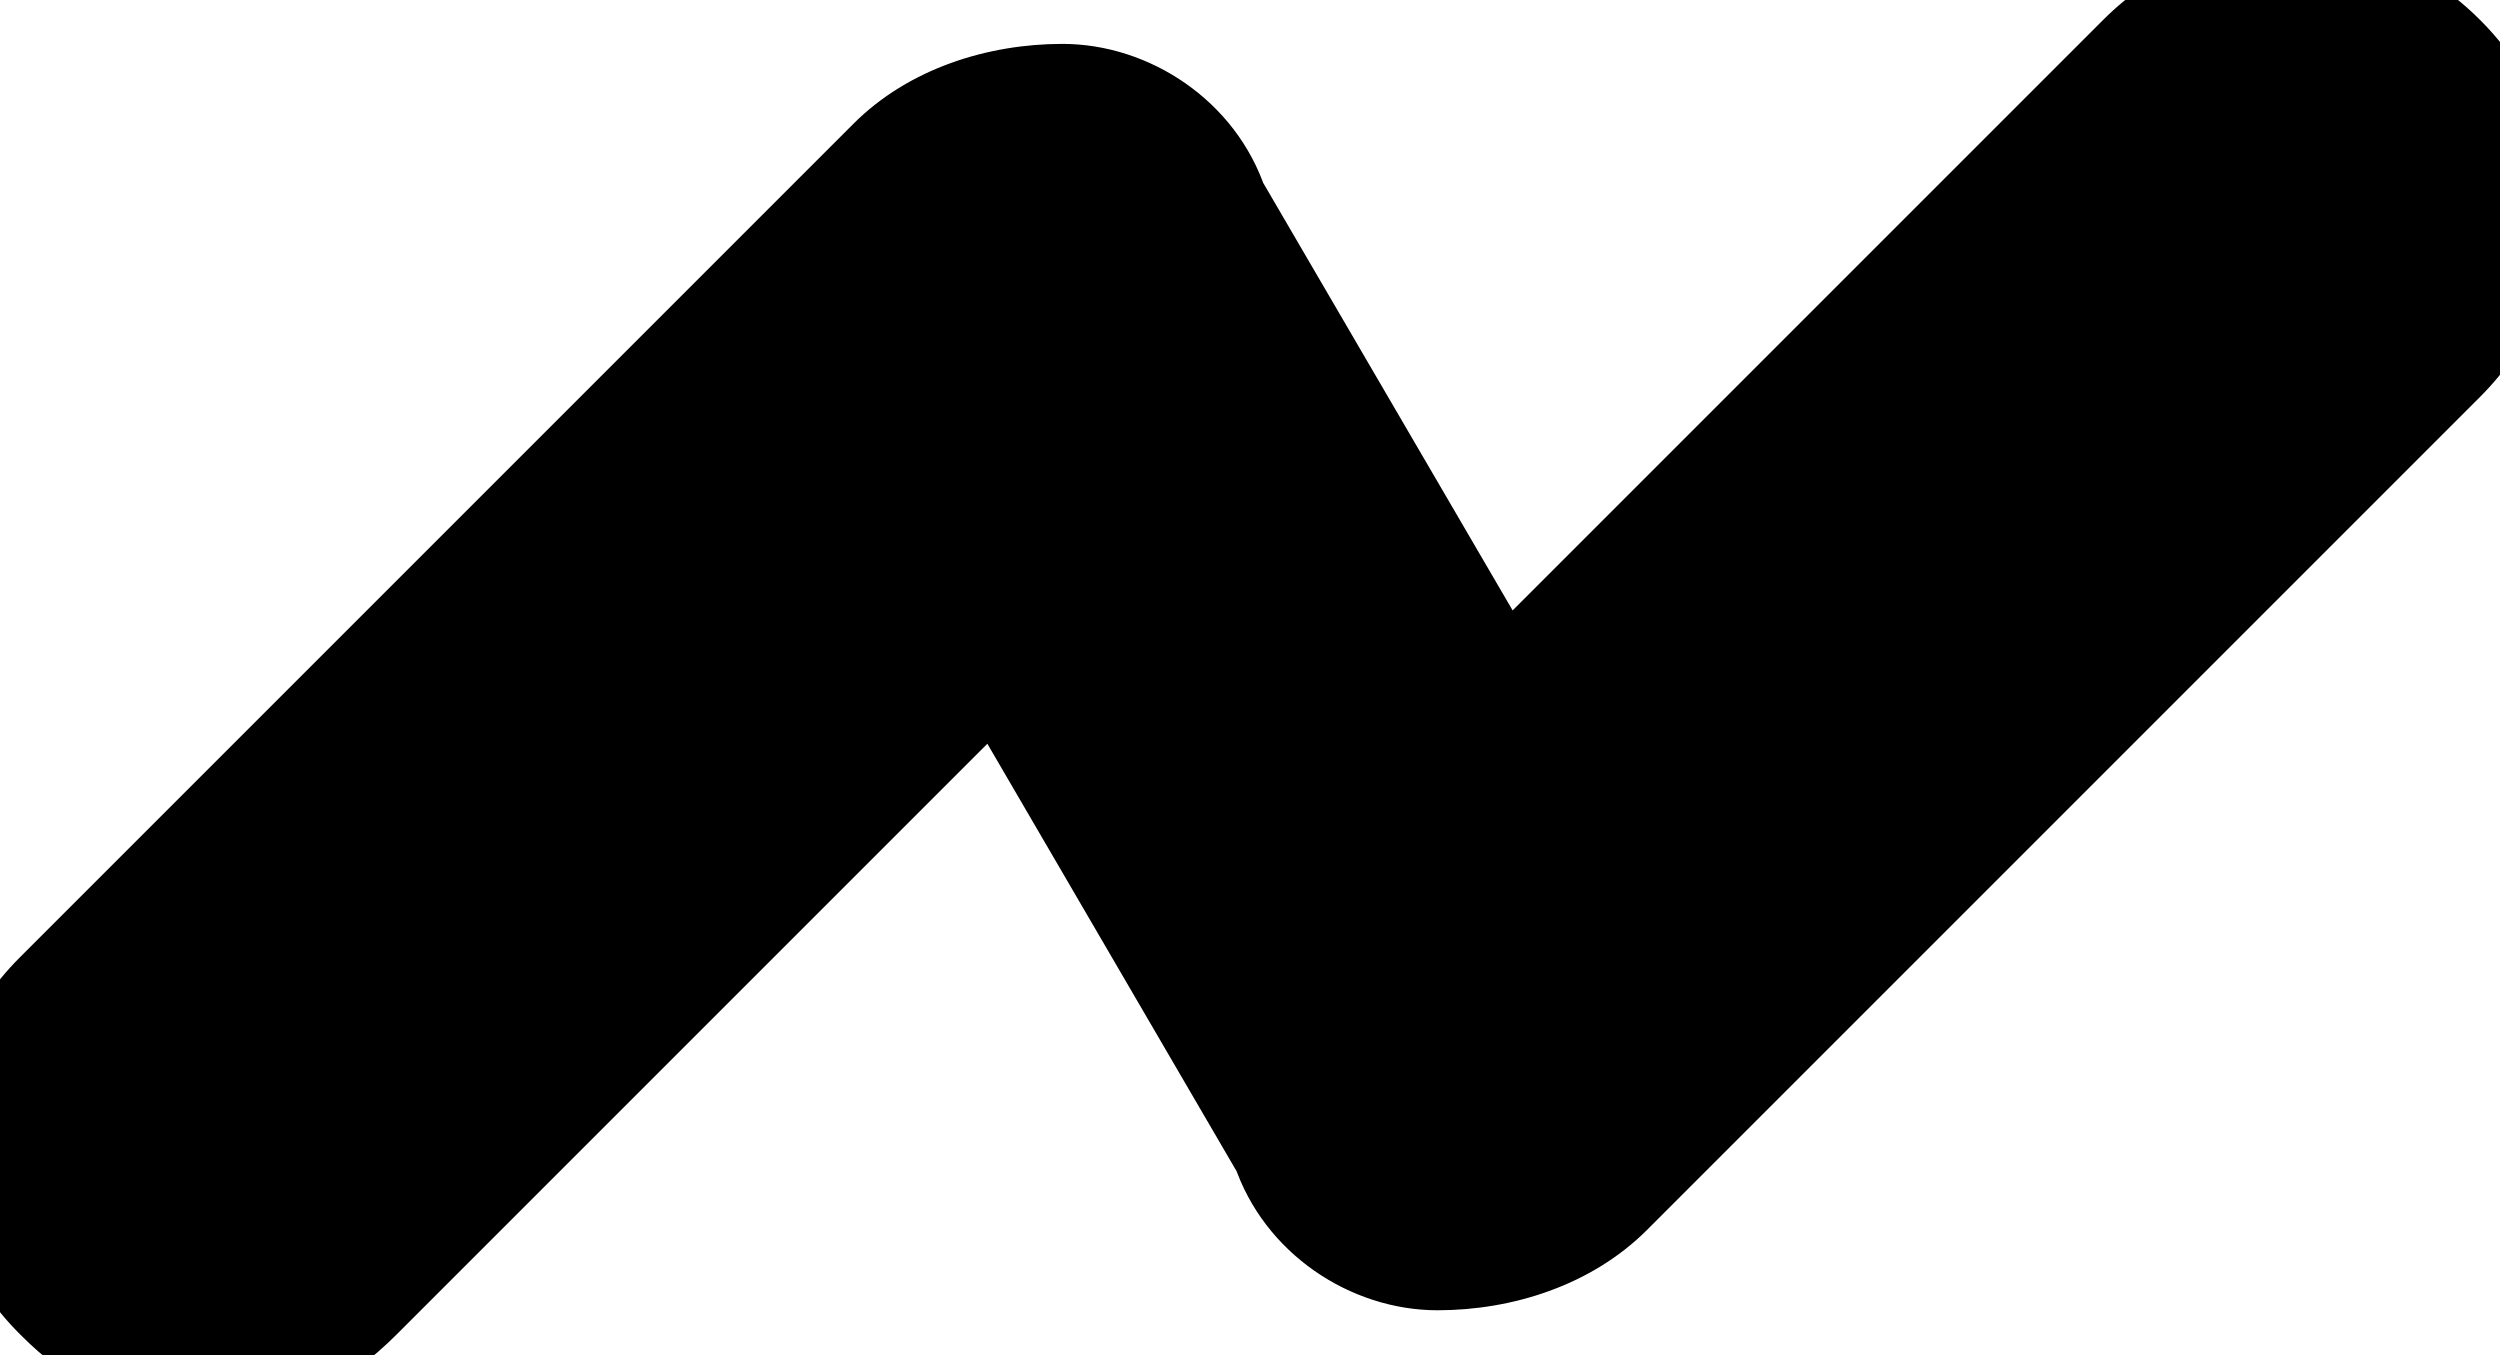
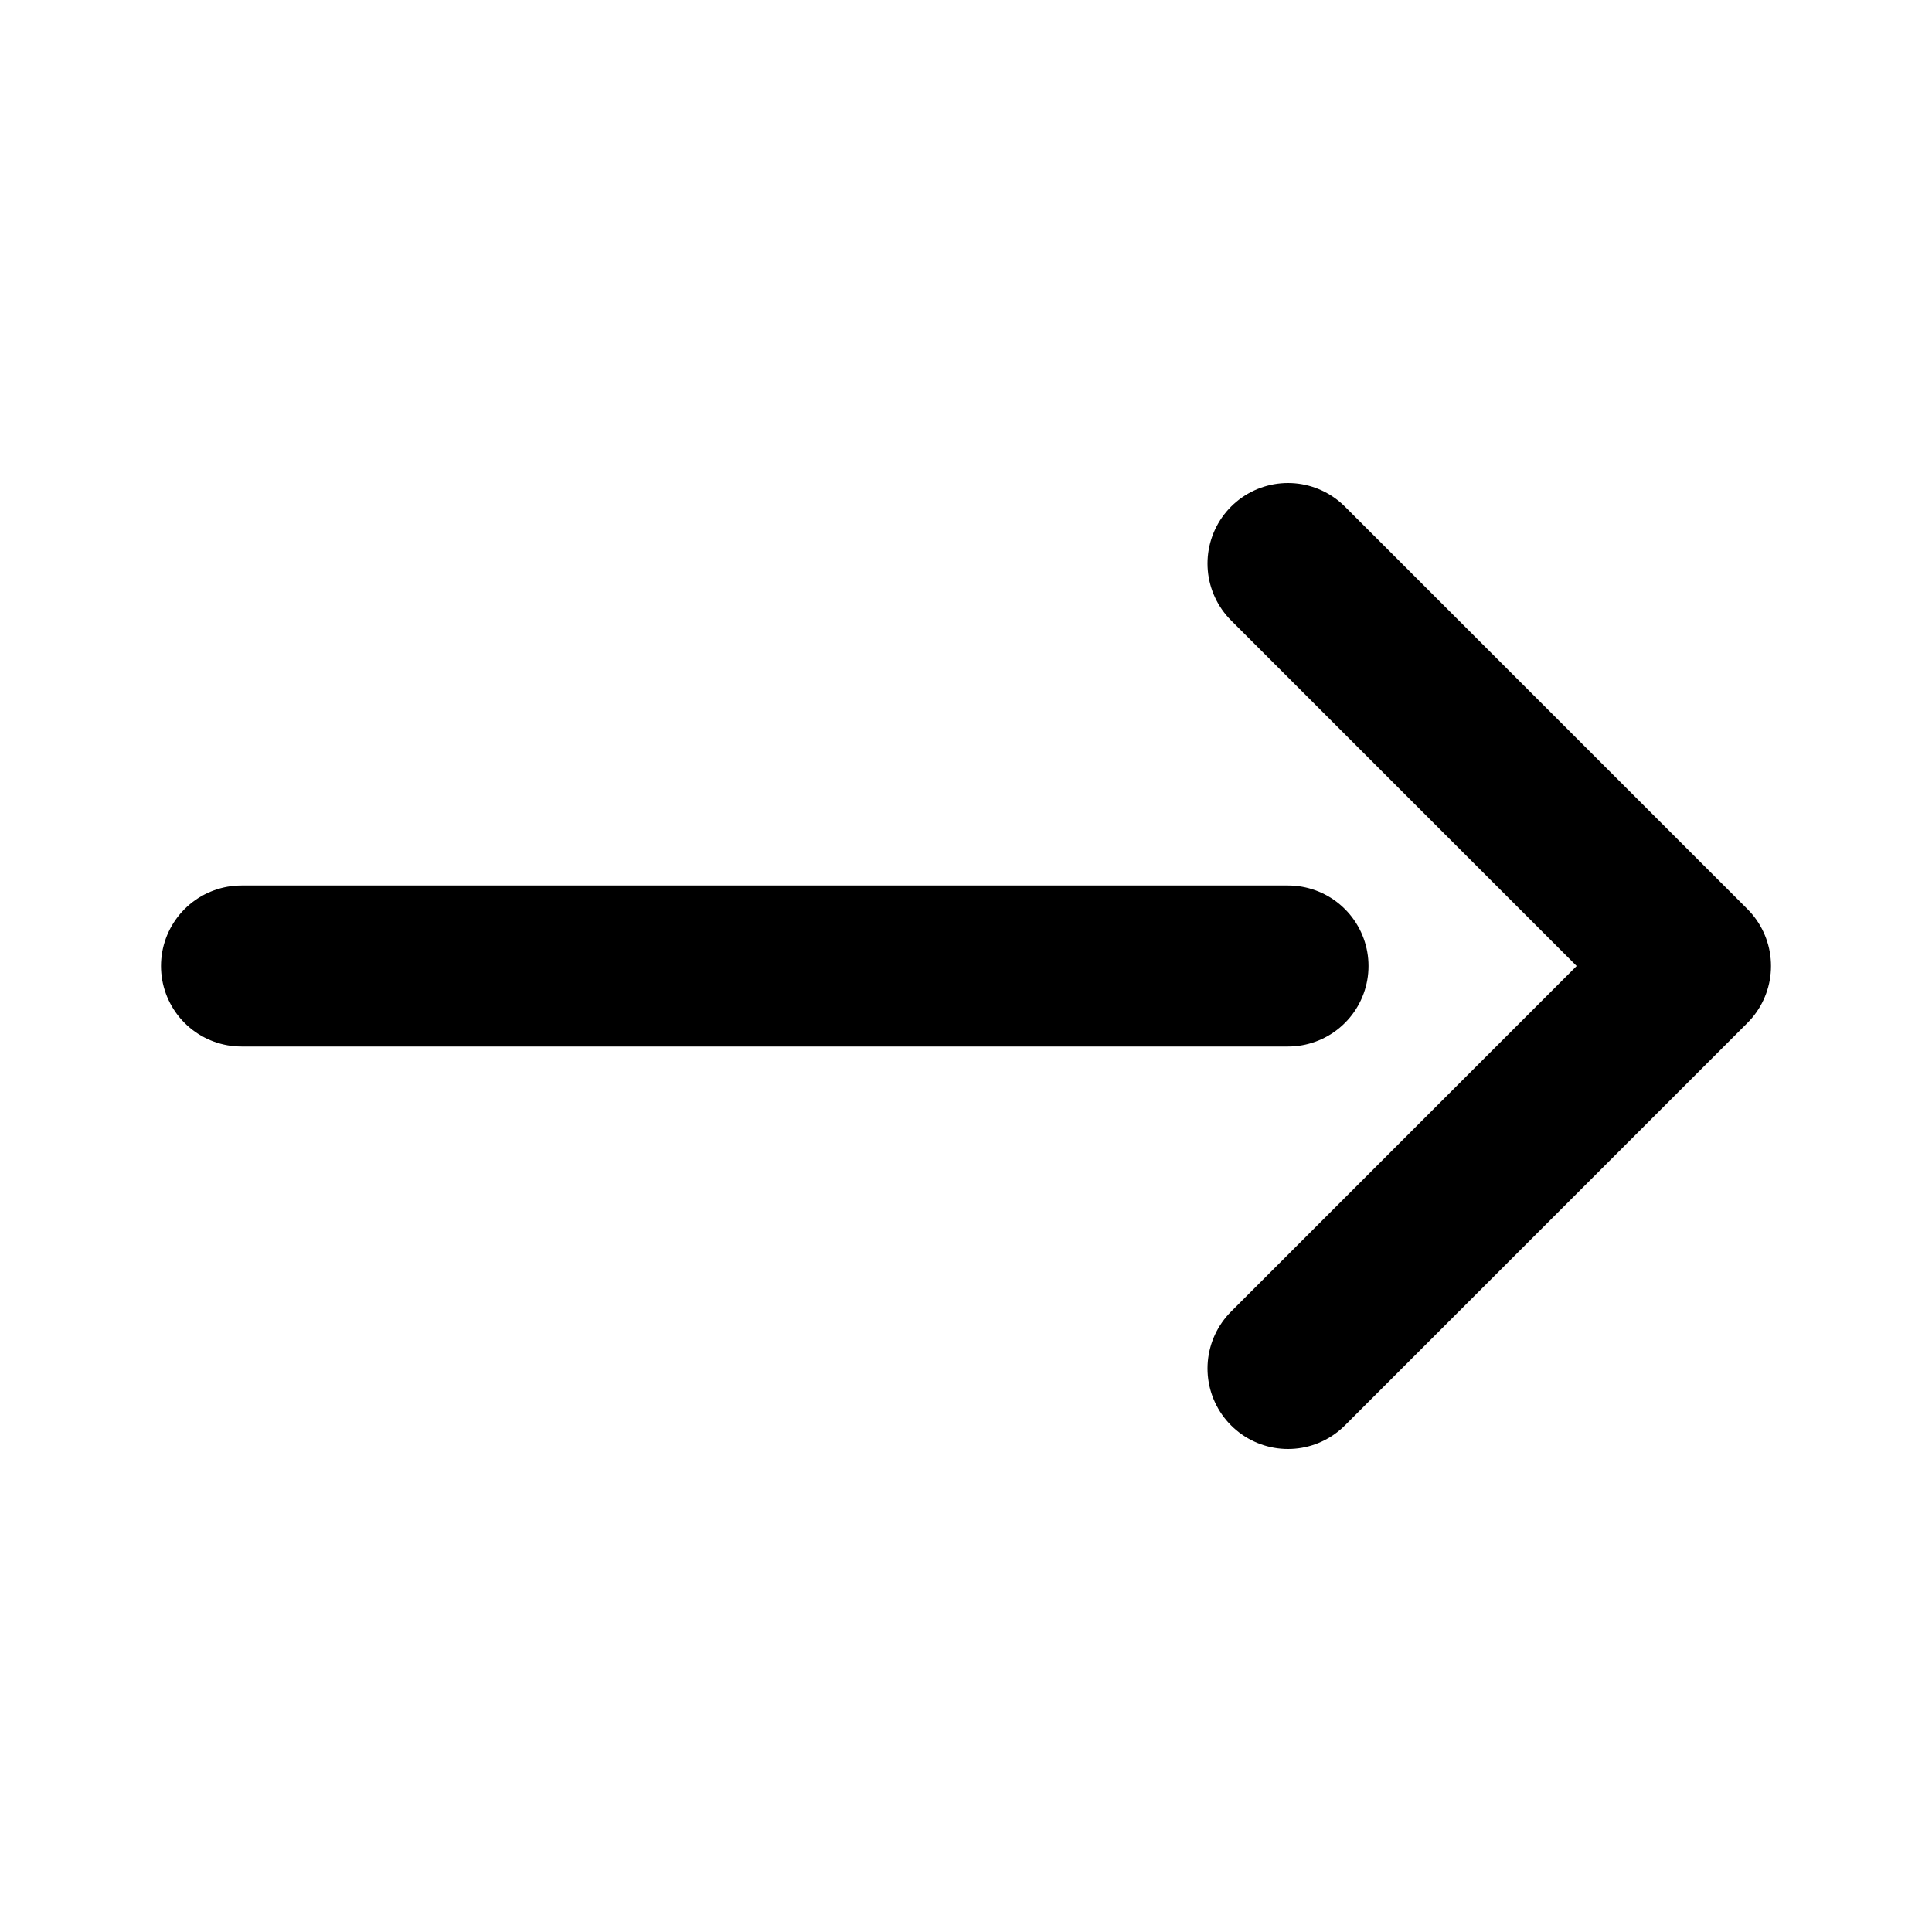
- <svg xmlns="http://www.w3.org/2000/svg" width="13.669" height="7.404" viewBox="0 0 13.669 7.404" fill="none">
-   <path d="M 11.732 0.342 L 8.201 3.873 L 6.607 1.139 C 6.493 0.797 6.151 0.57 5.809 0.57 C 5.468 0.57 5.126 0.683 4.898 0.911 L 0.342 5.468 C -0.114 5.923 -0.114 6.607 0.342 7.062 C 0.57 7.29 0.797 7.404 1.139 7.404 C 1.481 7.404 1.709 7.29 1.936 7.062 L 5.468 3.531 L 7.062 6.265 C 7.176 6.607 7.518 6.834 7.86 6.834 C 8.201 6.834 8.543 6.721 8.771 6.493 L 13.327 1.936 C 13.783 1.481 13.783 0.797 13.327 0.342 C 12.871 -0.114 12.188 -0.114 11.732 0.342 Z" fill="currentColor" fill-rule="nonzero" />
-   <path d="M 11.732 0.342 L 11.499 0.109 L 11.499 0.109 L 11.732 0.342 Z M 8.201 3.873 L 7.917 4.039 L 8.132 4.408 L 8.434 4.106 L 8.201 3.873 Z M 6.607 1.139 L 6.294 1.243 L 6.305 1.276 L 6.322 1.305 L 6.607 1.139 Z M 4.898 0.911 L 5.131 1.144 L 5.131 1.144 L 4.898 0.911 Z M 0.342 5.468 L 0.109 5.234 L 0.109 5.234 L 0.342 5.468 Z M 5.468 3.531 L 5.752 3.365 L 5.537 2.996 L 5.234 3.298 L 5.468 3.531 Z M 7.062 6.265 L 7.375 6.161 L 7.364 6.128 L 7.347 6.099 L 7.062 6.265 Z M 8.771 6.493 L 8.538 6.26 L 8.538 6.26 L 8.771 6.493 Z M 13.327 1.936 L 13.56 2.17 L 13.56 2.17 L 13.327 1.936 Z M 11.732 0.342 L 11.499 0.109 L 7.968 3.64 L 8.201 3.873 L 8.434 4.106 L 11.966 0.575 L 11.732 0.342 Z M 8.201 3.873 L 8.486 3.707 L 6.891 0.973 L 6.607 1.139 L 6.322 1.305 L 7.917 4.039 L 8.201 3.873 Z M 6.607 1.139 L 6.919 1.035 C 6.758 0.551 6.285 0.24 5.809 0.24 L 5.809 0.57 L 5.809 0.899 C 6.017 0.899 6.227 1.043 6.294 1.243 L 6.607 1.139 Z M 5.809 0.57 L 5.809 0.24 C 5.402 0.24 4.968 0.374 4.665 0.678 L 4.898 0.911 L 5.131 1.144 C 5.283 0.992 5.533 0.899 5.809 0.899 L 5.809 0.57 Z M 4.898 0.911 L 4.665 0.678 L 0.109 5.234 L 0.342 5.468 L 0.575 5.701 L 5.131 1.144 L 4.898 0.911 Z M 0.342 5.468 L 0.109 5.234 C -0.476 5.819 -0.476 6.711 0.109 7.295 L 0.342 7.062 L 0.575 6.829 C 0.248 6.502 0.248 6.028 0.575 5.701 L 0.342 5.468 Z M 0.342 7.062 L 0.109 7.295 C 0.242 7.429 0.388 7.542 0.564 7.62 C 0.741 7.698 0.93 7.734 1.139 7.734 L 1.139 7.404 L 1.139 7.074 C 1.007 7.074 0.911 7.053 0.832 7.017 C 0.751 6.981 0.669 6.924 0.575 6.829 L 0.342 7.062 Z M 1.139 7.404 L 1.139 7.734 C 1.348 7.734 1.538 7.698 1.714 7.62 C 1.89 7.542 2.036 7.429 2.17 7.295 L 1.936 7.062 L 1.703 6.829 C 1.609 6.924 1.527 6.981 1.447 7.017 C 1.367 7.053 1.271 7.074 1.139 7.074 L 1.139 7.404 Z M 1.936 7.062 L 2.17 7.295 L 5.701 3.764 L 5.468 3.531 L 5.234 3.298 L 1.703 6.829 L 1.936 7.062 Z M 5.468 3.531 L 5.183 3.697 L 6.777 6.431 L 7.062 6.265 L 7.347 6.099 L 5.752 3.365 L 5.468 3.531 Z M 7.062 6.265 L 6.749 6.369 C 6.911 6.853 7.383 7.164 7.86 7.164 L 7.86 6.834 L 7.86 6.505 C 7.652 6.505 7.442 6.361 7.375 6.161 L 7.062 6.265 Z M 7.86 6.834 L 7.86 7.164 C 8.267 7.164 8.7 7.029 9.004 6.726 L 8.771 6.493 L 8.538 6.26 C 8.386 6.412 8.136 6.505 7.86 6.505 L 7.86 6.834 Z M 8.771 6.493 L 9.004 6.726 L 13.56 2.17 L 13.327 1.936 L 13.094 1.703 L 8.538 6.26 L 8.771 6.493 Z M 13.327 1.936 L 13.56 2.17 C 14.145 1.585 14.145 0.693 13.56 0.109 L 13.327 0.342 L 13.094 0.575 C 13.421 0.902 13.421 1.376 13.094 1.703 L 13.327 1.936 Z M 13.327 0.342 L 13.56 0.109 C 12.976 -0.476 12.084 -0.476 11.499 0.109 L 11.732 0.342 L 11.966 0.575 C 12.292 0.248 12.767 0.248 13.094 0.575 L 13.327 0.342 Z" fill="currentColor" fill-rule="nonzero" />
+ <svg xmlns="http://www.w3.org/2000/svg" width="24" height="24" viewBox="0 0 24 24" fill="none" stroke="currentColor" stroke-width="2" stroke-linecap="round" stroke-linejoin="round">
+   <path d="M3 12 h13" />
+   <path d="M16 7 l5 5 l-5 5" />
</svg>
